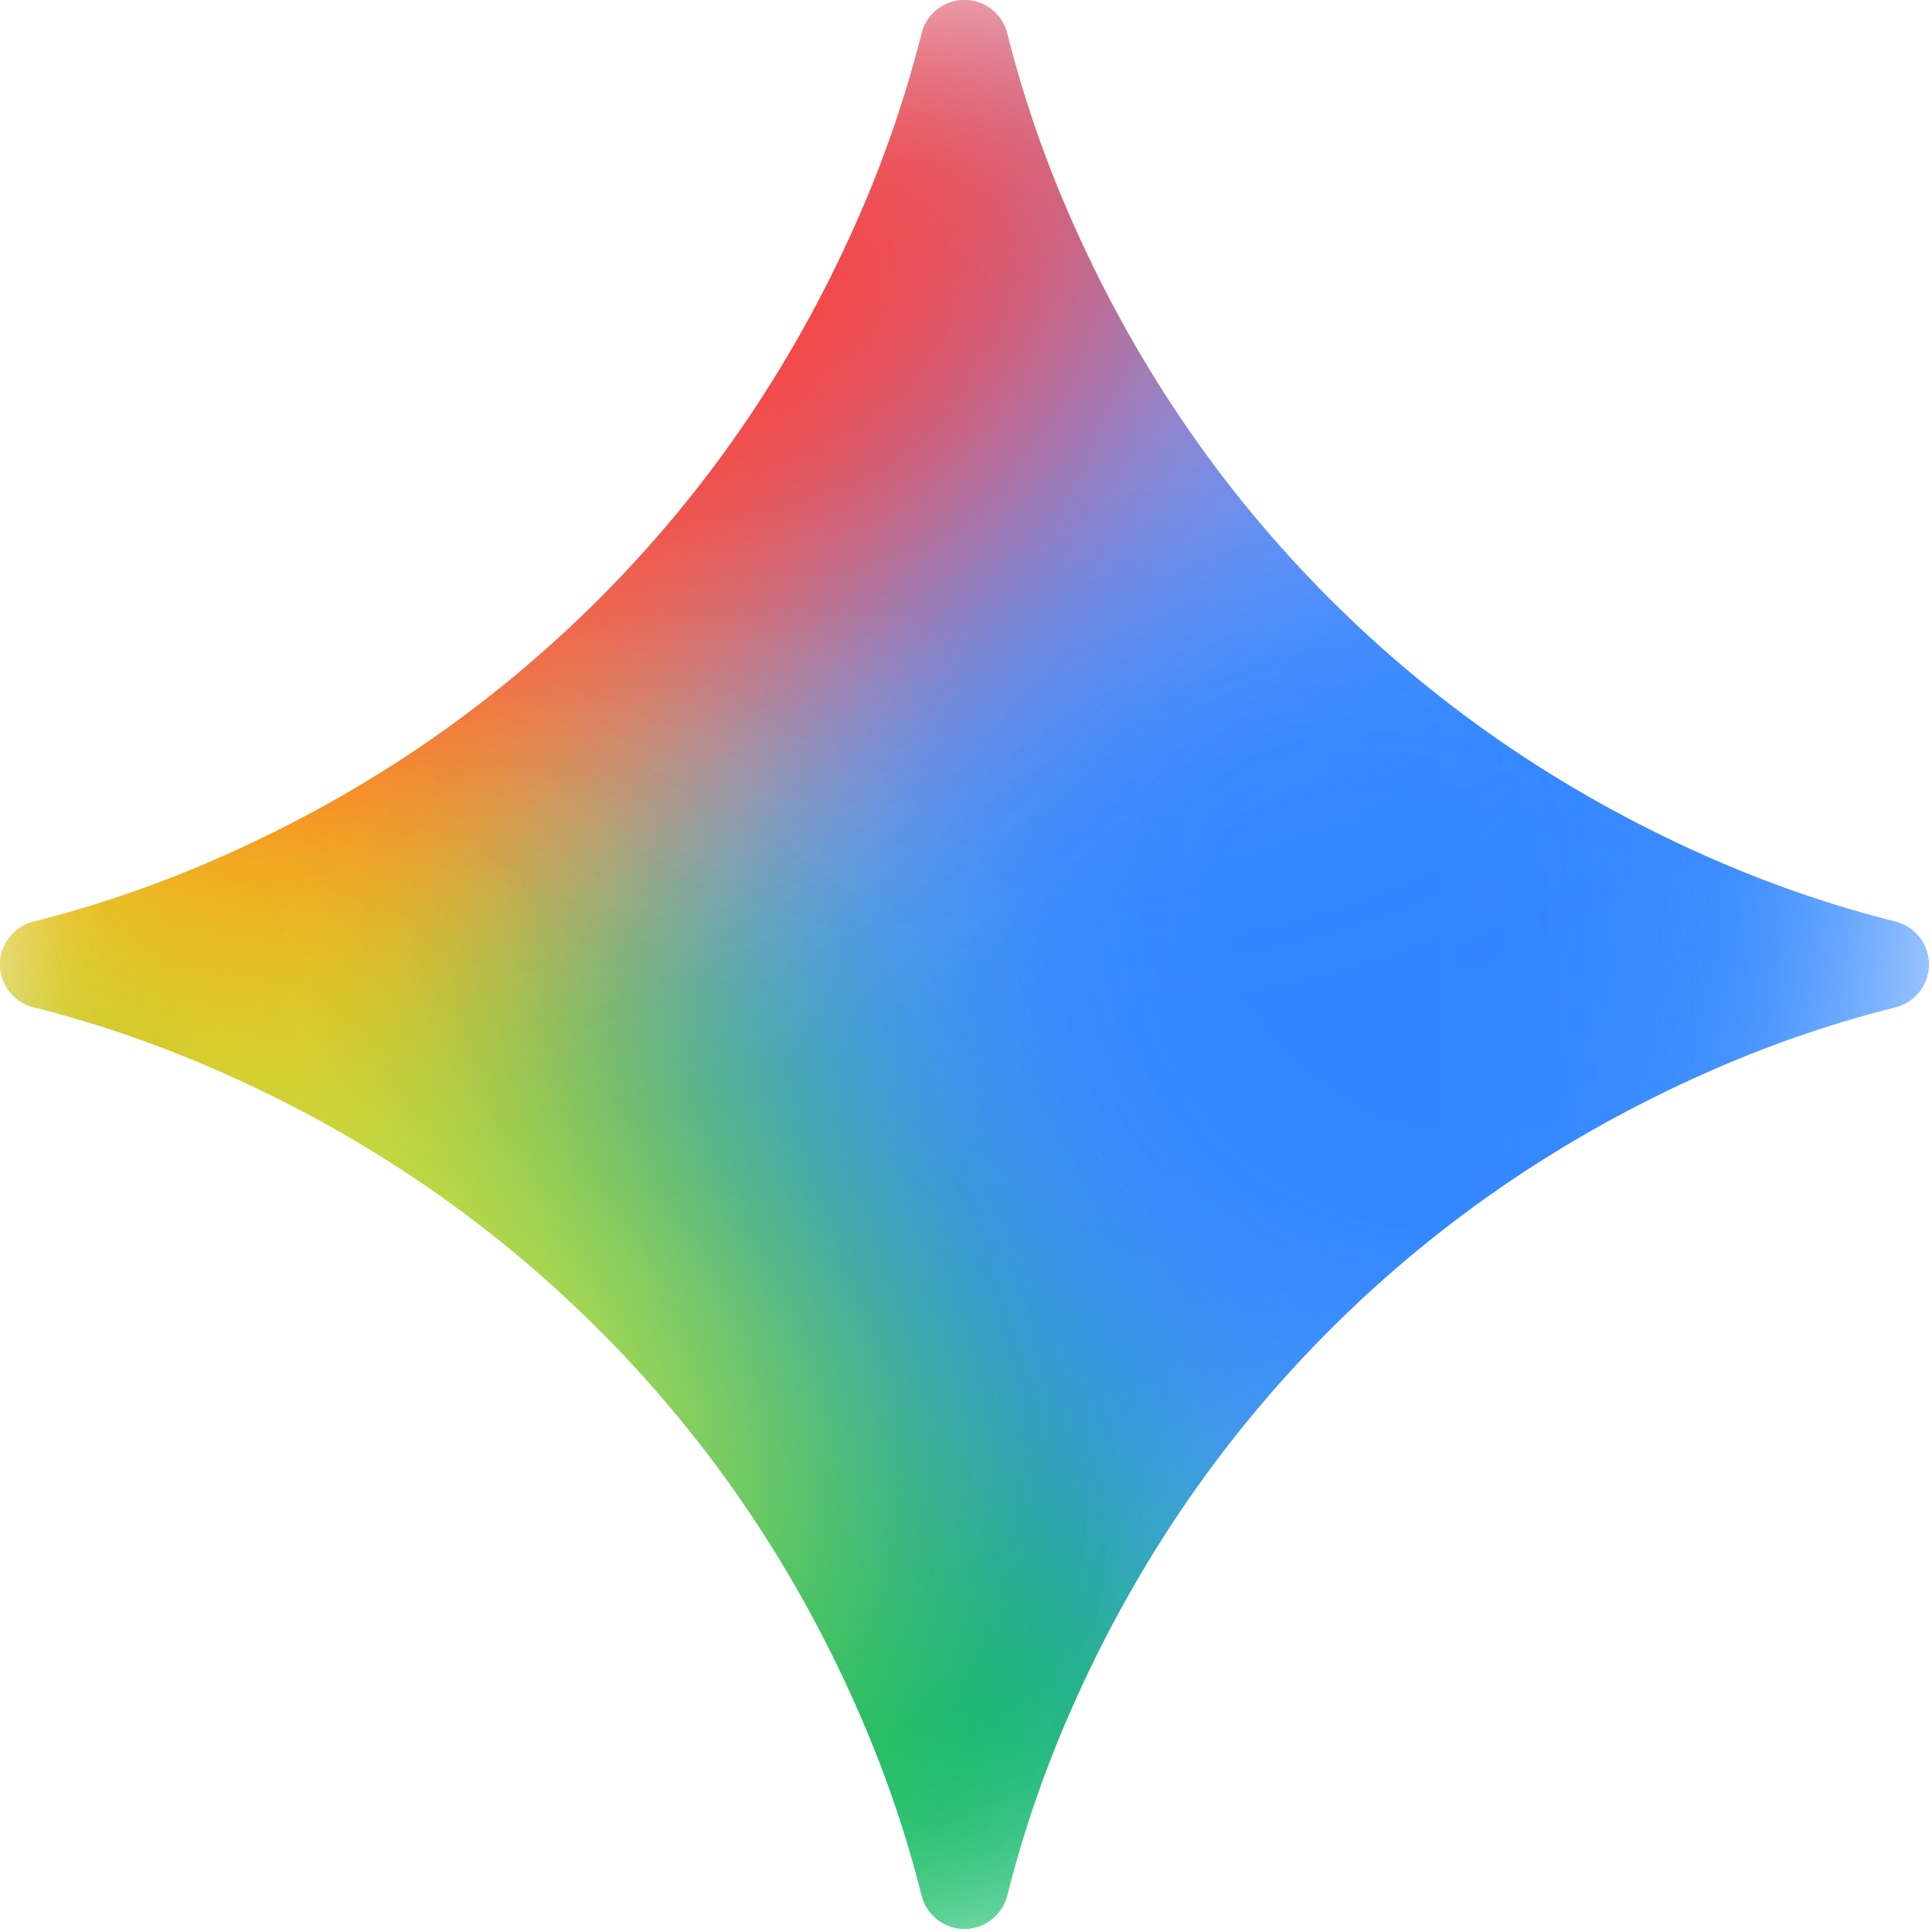
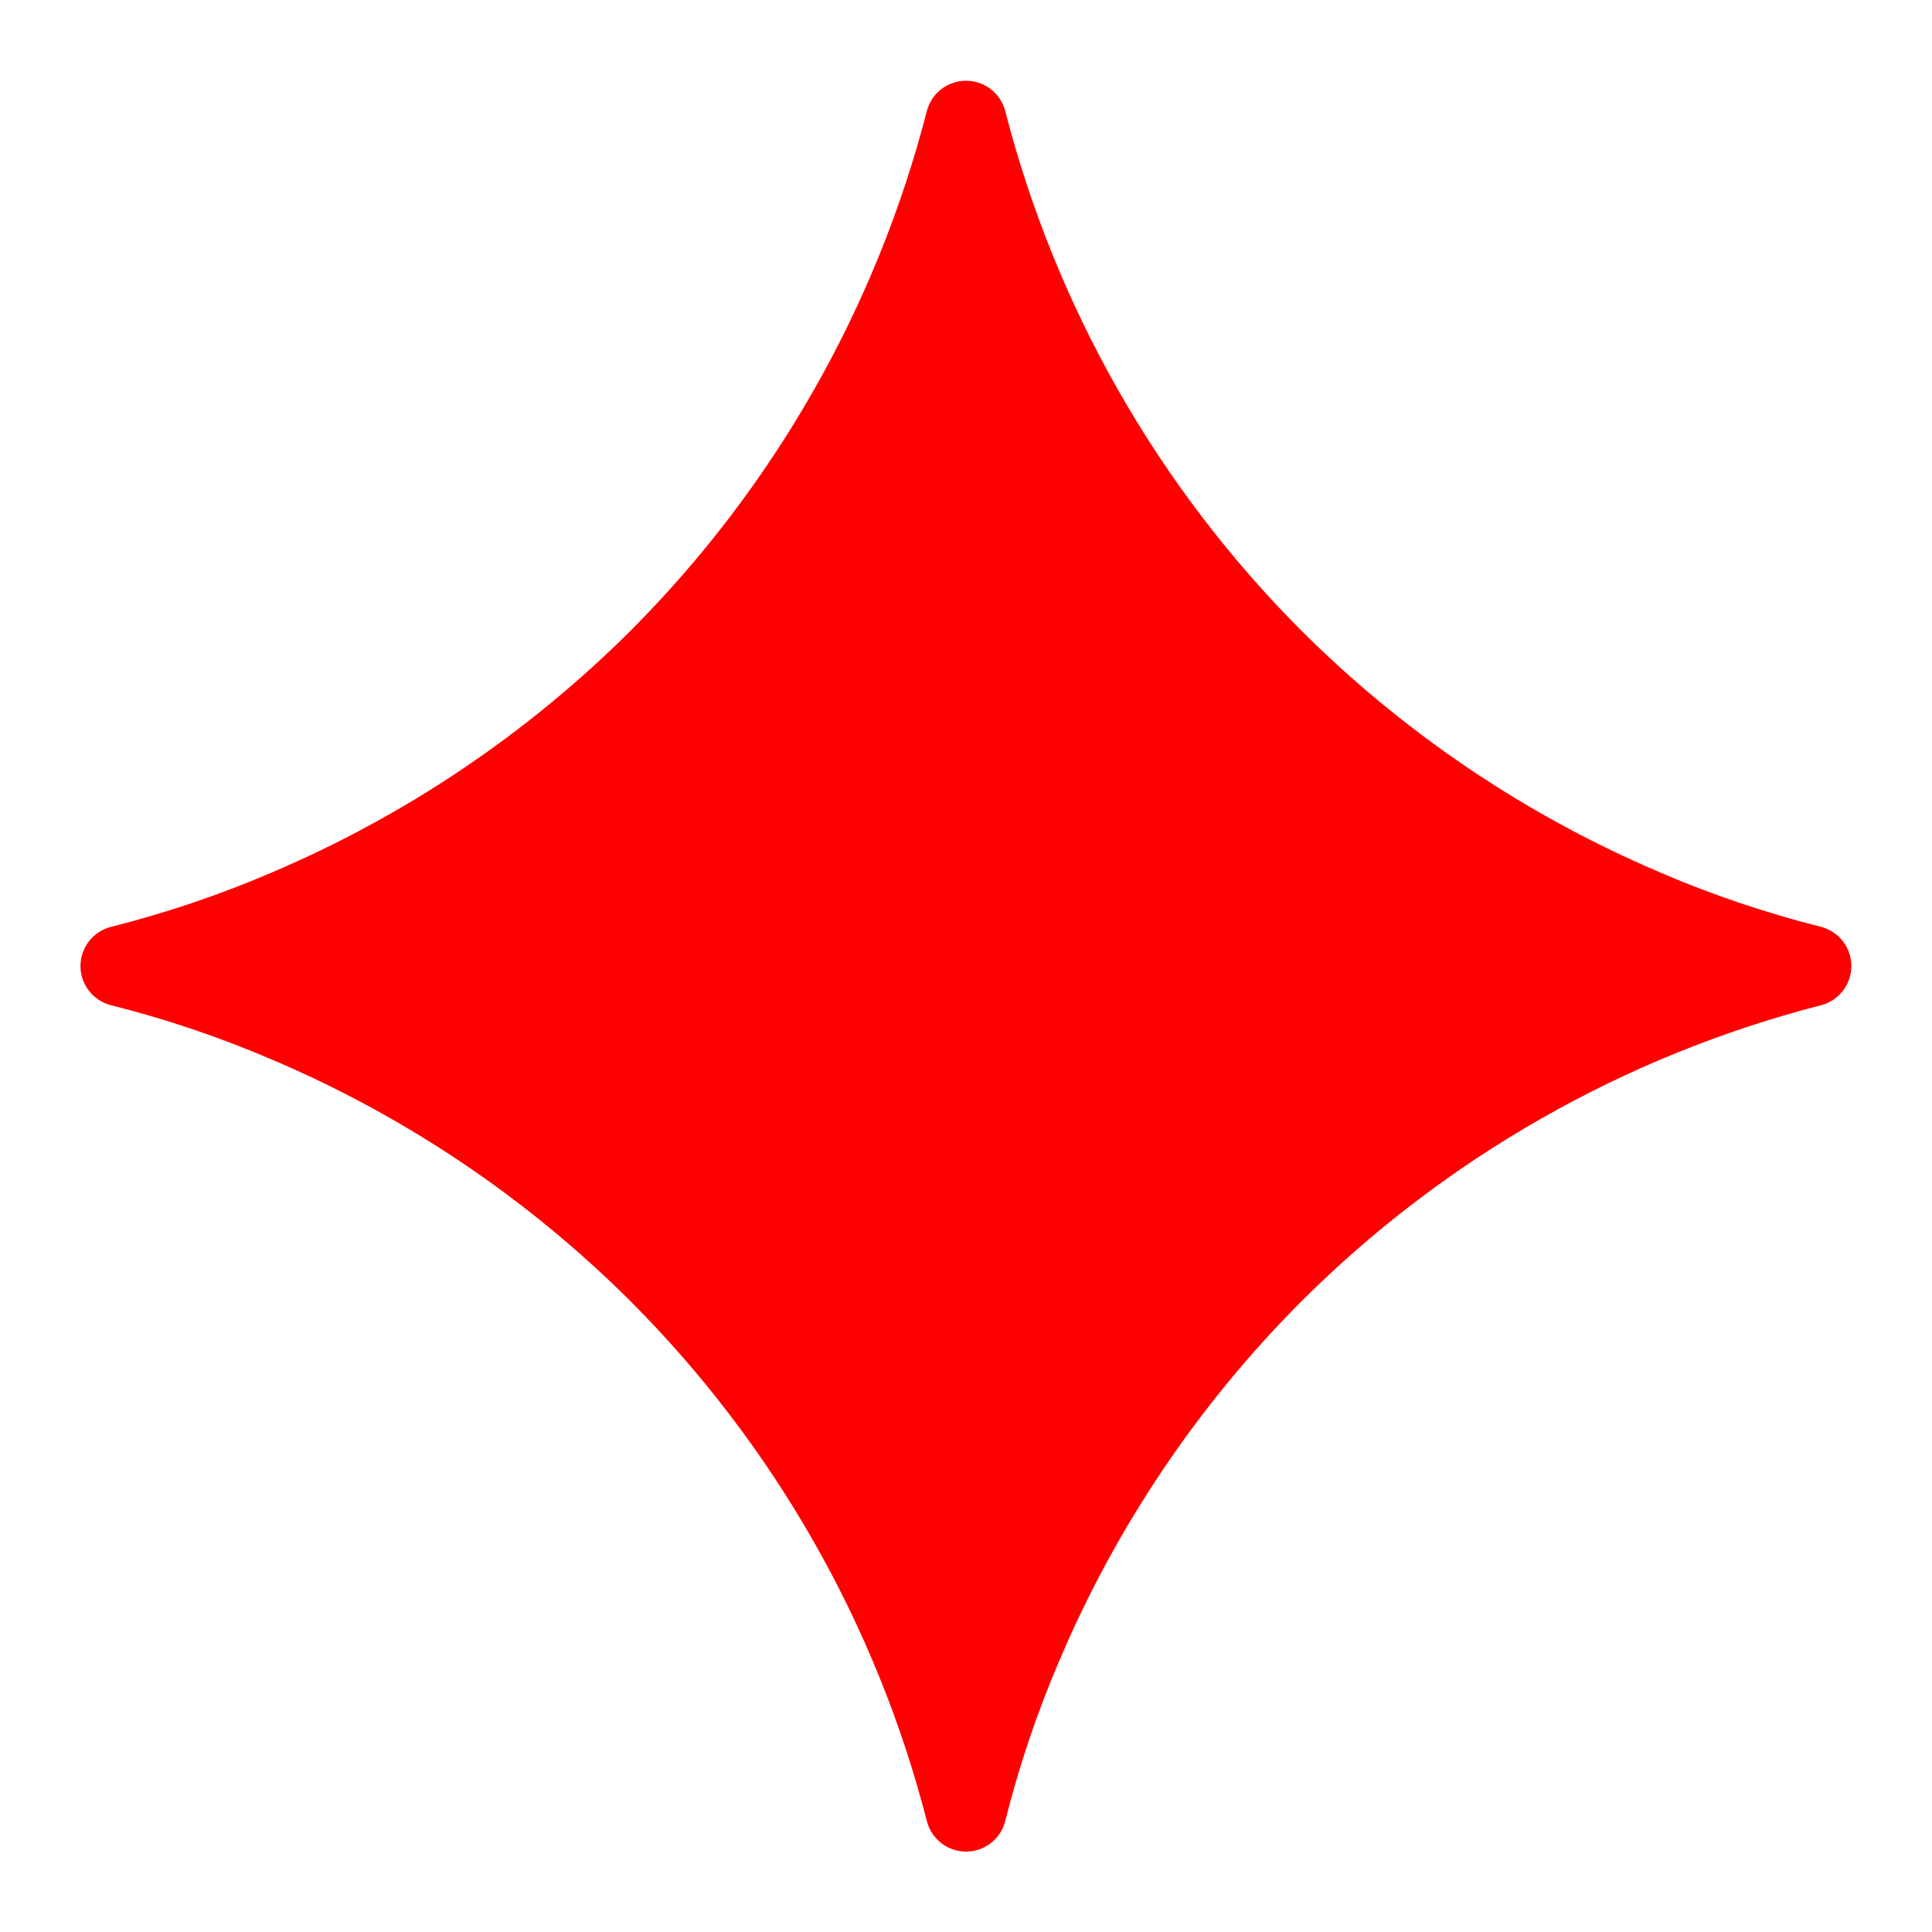
- <svg xmlns="http://www.w3.org/2000/svg" fill="none" viewBox="0 0 65 65">
-   <mask id="maskme" style="mask-type:alpha" maskUnits="userSpaceOnUse" x="0" y="0" width="65" height="65">
-     <path d="M32.447 0c.68 0 1.273.465 1.439 1.125a38.904 38.904 0 001.999 5.905c2.152 5 5.105 9.376 8.854 13.125 3.751 3.75 8.126 6.703 13.125 8.855a38.98 38.98 0 005.906 1.999c.66.166 1.124.758 1.124 1.438 0 .68-.464 1.273-1.125 1.439a38.902 38.902 0 00-5.905 1.999c-5 2.152-9.375 5.105-13.125 8.854-3.749 3.751-6.702 8.126-8.854 13.125a38.973 38.973 0 00-2 5.906 1.485 1.485 0 01-1.438 1.124c-.68 0-1.272-.464-1.438-1.125a38.913 38.913 0 00-2-5.905c-2.151-5-5.103-9.375-8.854-13.125-3.75-3.749-8.125-6.702-13.125-8.854a38.973 38.973 0 00-5.905-2A1.485 1.485 0 010 32.448c0-.68.465-1.272 1.125-1.438a38.903 38.903 0 005.905-2c5-2.151 9.376-5.104 13.125-8.854 3.75-3.749 6.703-8.125 8.855-13.125a38.972 38.972 0 001.999-5.905A1.485 1.485 0 0132.447 0z" fill="#000" />
-     <path d="M32.447 0c.68 0 1.273.465 1.439 1.125a38.904 38.904 0 001.999 5.905c2.152 5 5.105 9.376 8.854 13.125 3.751 3.75 8.126 6.703 13.125 8.855a38.98 38.98 0 005.906 1.999c.66.166 1.124.758 1.124 1.438 0 .68-.464 1.273-1.125 1.439a38.902 38.902 0 00-5.905 1.999c-5 2.152-9.375 5.105-13.125 8.854-3.749 3.751-6.702 8.126-8.854 13.125a38.973 38.973 0 00-2 5.906 1.485 1.485 0 01-1.438 1.124c-.68 0-1.272-.464-1.438-1.125a38.913 38.913 0 00-2-5.905c-2.151-5-5.103-9.375-8.854-13.125-3.75-3.749-8.125-6.702-13.125-8.854a38.973 38.973 0 00-5.905-2A1.485 1.485 0 010 32.448c0-.68.465-1.272 1.125-1.438a38.903 38.903 0 005.905-2c5-2.151 9.376-5.104 13.125-8.854 3.75-3.749 6.703-8.125 8.855-13.125a38.972 38.972 0 001.999-5.905A1.485 1.485 0 0132.447 0z" fill="url(#prefix__paint0_linear_2001_67)" />
-   </mask>
-   <g mask="url(#maskme)">
-     <g filter="url(#prefix__filter0_f_2001_67)">
-       <path d="M-5.859 50.734c7.498 2.663 16.116-2.33 19.249-11.152 3.133-8.821-.406-18.131-7.904-20.794-7.498-2.663-16.116 2.33-19.25 11.151-3.132 8.822.407 18.132 7.905 20.795z" fill="#FFE432" />
-     </g>
-     <g filter="url(#prefix__filter1_f_2001_67)">
-       <path d="M27.433 21.649c10.3 0 18.651-8.535 18.651-19.062 0-10.528-8.35-19.062-18.651-19.062S8.78-7.94 8.78 2.587c0 10.527 8.35 19.062 18.652 19.062z" fill="#FC413D" />
-     </g>
-     <g filter="url(#prefix__filter2_f_2001_67)">
-       <path d="M20.184 82.608c10.753-.525 18.918-12.244 18.237-26.174-.68-13.93-9.95-24.797-20.703-24.271C6.965 32.689-1.2 44.407-.519 58.337c.681 13.93 9.95 24.797 20.703 24.271z" fill="#00B95C" />
-     </g>
-     <g filter="url(#prefix__filter3_f_2001_67)">
-       <path d="M20.184 82.608c10.753-.525 18.918-12.244 18.237-26.174-.68-13.93-9.95-24.797-20.703-24.271C6.965 32.689-1.2 44.407-.519 58.337c.681 13.93 9.95 24.797 20.703 24.271z" fill="#00B95C" />
-     </g>
-     <g filter="url(#prefix__filter4_f_2001_67)">
-       <path d="M30.954 74.181c9.014-5.485 11.427-17.976 5.389-27.9-6.038-9.925-18.241-13.524-27.256-8.04-9.015 5.486-11.428 17.977-5.39 27.902 6.04 9.924 18.242 13.523 27.257 8.038z" fill="#00B95C" />
-     </g>
-     <g filter="url(#prefix__filter5_f_2001_67)">
-       <path d="M67.391 42.993c10.132 0 18.346-7.91 18.346-17.666 0-9.757-8.214-17.667-18.346-17.667s-18.346 7.91-18.346 17.667c0 9.757 8.214 17.666 18.346 17.666z" fill="#3186FF" />
-     </g>
-     <g filter="url(#prefix__filter6_f_2001_67)">
-       <path d="M-13.065 40.944c9.33 7.094 22.959 4.869 30.442-4.972 7.483-9.84 5.987-23.569-3.343-30.663C4.704-1.786-8.924.439-16.408 10.28c-7.483 9.84-5.986 23.57 3.343 30.664z" fill="#FBBC04" />
-     </g>
-     <g filter="url(#prefix__filter7_f_2001_67)">
-       <path d="M34.74 51.43c11.135 7.656 25.896 5.524 32.968-4.764 7.073-10.287 3.779-24.832-7.357-32.488C49.215 6.52 34.455 8.654 27.382 18.94c-7.072 10.288-3.779 24.833 7.357 32.49z" fill="#3186FF" />
-     </g>
-     <g filter="url(#prefix__filter8_f_2001_67)">
-       <path d="M54.984-2.336c2.833 3.852-.808 11.34-8.131 16.727-7.324 5.387-15.557 6.631-18.39 2.78-2.833-3.853.807-11.342 8.13-16.728 7.324-5.387 15.558-6.631 18.39-2.78z" fill="#749BFF" />
-     </g>
-     <g filter="url(#prefix__filter9_f_2001_67)">
-       <path d="M31.727 16.104C43.053 5.598 46.94-8.626 40.41-15.666c-6.53-7.04-21.006-4.232-32.332 6.274s-15.214 24.73-8.683 31.77c6.53 7.04 21.006 4.232 32.332-6.274z" fill="#FC413D" />
-     </g>
-     <g filter="url(#prefix__filter10_f_2001_67)">
-       <path d="M8.51 53.838c6.732 4.818 14.46 5.55 17.262 1.636 2.802-3.915-.384-10.994-7.116-15.812-6.731-4.818-14.46-5.55-17.261-1.636-2.802 3.915.383 10.994 7.115 15.812z" fill="#FFEE48" />
-     </g>
-   </g>
-   <defs>
-     <filter id="prefix__filter0_f_2001_67" x="-19.824" y="13.152" width="39.274" height="43.217" filterUnits="userSpaceOnUse" color-interpolation-filters="sRGB">
-       <feFlood flood-opacity="0" result="BackgroundImageFix" />
-       <feBlend in="SourceGraphic" in2="BackgroundImageFix" result="shape" />
-       <feGaussianBlur stdDeviation="2.46" result="effect1_foregroundBlur_2001_67" />
-     </filter>
-     <filter id="prefix__filter1_f_2001_67" x="-15.001" y="-40.257" width="84.868" height="85.688" filterUnits="userSpaceOnUse" color-interpolation-filters="sRGB">
-       <feFlood flood-opacity="0" result="BackgroundImageFix" />
-       <feBlend in="SourceGraphic" in2="BackgroundImageFix" result="shape" />
-       <feGaussianBlur stdDeviation="11.891" result="effect1_foregroundBlur_2001_67" />
-     </filter>
-     <filter id="prefix__filter2_f_2001_67" x="-20.776" y="11.927" width="79.454" height="90.916" filterUnits="userSpaceOnUse" color-interpolation-filters="sRGB">
-       <feFlood flood-opacity="0" result="BackgroundImageFix" />
-       <feBlend in="SourceGraphic" in2="BackgroundImageFix" result="shape" />
-       <feGaussianBlur stdDeviation="10.109" result="effect1_foregroundBlur_2001_67" />
-     </filter>
-     <filter id="prefix__filter3_f_2001_67" x="-20.776" y="11.927" width="79.454" height="90.916" filterUnits="userSpaceOnUse" color-interpolation-filters="sRGB">
-       <feFlood flood-opacity="0" result="BackgroundImageFix" />
-       <feBlend in="SourceGraphic" in2="BackgroundImageFix" result="shape" />
-       <feGaussianBlur stdDeviation="10.109" result="effect1_foregroundBlur_2001_67" />
-     </filter>
-     <filter id="prefix__filter4_f_2001_67" x="-19.845" y="15.459" width="79.731" height="81.505" filterUnits="userSpaceOnUse" color-interpolation-filters="sRGB">
-       <feFlood flood-opacity="0" result="BackgroundImageFix" />
-       <feBlend in="SourceGraphic" in2="BackgroundImageFix" result="shape" />
-       <feGaussianBlur stdDeviation="10.109" result="effect1_foregroundBlur_2001_67" />
-     </filter>
-     <filter id="prefix__filter5_f_2001_67" x="29.832" y="-11.552" width="75.117" height="73.758" filterUnits="userSpaceOnUse" color-interpolation-filters="sRGB">
-       <feFlood flood-opacity="0" result="BackgroundImageFix" />
-       <feBlend in="SourceGraphic" in2="BackgroundImageFix" result="shape" />
-       <feGaussianBlur stdDeviation="9.606" result="effect1_foregroundBlur_2001_67" />
-     </filter>
-     <filter id="prefix__filter6_f_2001_67" x="-38.583" y="-16.253" width="78.135" height="78.758" filterUnits="userSpaceOnUse" color-interpolation-filters="sRGB">
-       <feFlood flood-opacity="0" result="BackgroundImageFix" />
-       <feBlend in="SourceGraphic" in2="BackgroundImageFix" result="shape" />
-       <feGaussianBlur stdDeviation="8.706" result="effect1_foregroundBlur_2001_67" />
-     </filter>
-     <filter id="prefix__filter7_f_2001_67" x="8.107" y="-5.966" width="78.877" height="77.539" filterUnits="userSpaceOnUse" color-interpolation-filters="sRGB">
-       <feFlood flood-opacity="0" result="BackgroundImageFix" />
-       <feBlend in="SourceGraphic" in2="BackgroundImageFix" result="shape" />
-       <feGaussianBlur stdDeviation="7.775" result="effect1_foregroundBlur_2001_67" />
-     </filter>
-     <filter id="prefix__filter8_f_2001_67" x="13.587" y="-18.488" width="56.272" height="51.81" filterUnits="userSpaceOnUse" color-interpolation-filters="sRGB">
-       <feFlood flood-opacity="0" result="BackgroundImageFix" />
-       <feBlend in="SourceGraphic" in2="BackgroundImageFix" result="shape" />
-       <feGaussianBlur stdDeviation="6.957" result="effect1_foregroundBlur_2001_67" />
-     </filter>
-     <filter id="prefix__filter9_f_2001_67" x="-15.526" y="-31.297" width="70.856" height="69.306" filterUnits="userSpaceOnUse" color-interpolation-filters="sRGB">
-       <feFlood flood-opacity="0" result="BackgroundImageFix" />
-       <feBlend in="SourceGraphic" in2="BackgroundImageFix" result="shape" />
-       <feGaussianBlur stdDeviation="5.876" result="effect1_foregroundBlur_2001_67" />
-     </filter>
-     <filter id="prefix__filter10_f_2001_67" x="-14.168" y="20.964" width="55.501" height="51.571" filterUnits="userSpaceOnUse" color-interpolation-filters="sRGB">
-       <feFlood flood-opacity="0" result="BackgroundImageFix" />
-       <feBlend in="SourceGraphic" in2="BackgroundImageFix" result="shape" />
-       <feGaussianBlur stdDeviation="7.273" result="effect1_foregroundBlur_2001_67" />
-     </filter>
-     <linearGradient id="prefix__paint0_linear_2001_67" x1="18.447" y1="43.42" x2="52.153" y2="15.004" gradientUnits="userSpaceOnUse">
-       <stop stop-color="#4893FC" />
-       <stop offset=".27" stop-color="#4893FC" />
-       <stop offset=".777" stop-color="#969DFF" />
-       <stop offset="1" stop-color="#BD99FE" />
-     </linearGradient>
-   </defs>
+ <svg xmlns="http://www.w3.org/2000/svg" width="24" height="24" viewBox="0 0 24 24" fill="none">
+   <path fill-rule="evenodd" clip-rule="evenodd" d="M20.616 10.835a14.147 14.147 0 01-4.45-3.001 14.111 14.111 0 01-3.678-6.452.503.503 0 00-.975 0 14.134 14.134 0 01-3.679 6.452 14.155 14.155 0 01-4.45 3.001c-.65.28-1.318.505-2.002.678a.502.502 0 000 .975c.684.172 1.35.397 2.002.677a14.147 14.147 0 014.45 3.001 14.112 14.112 0 013.679 6.453.502.502 0 00.975 0c.172-.685.397-1.351.677-2.003a14.145 14.145 0 013.001-4.45 14.113 14.113 0 016.453-3.678.503.503 0 000-.975 13.245 13.245 0 01-2.003-.678z" fill="#FF0000" />
</svg>
